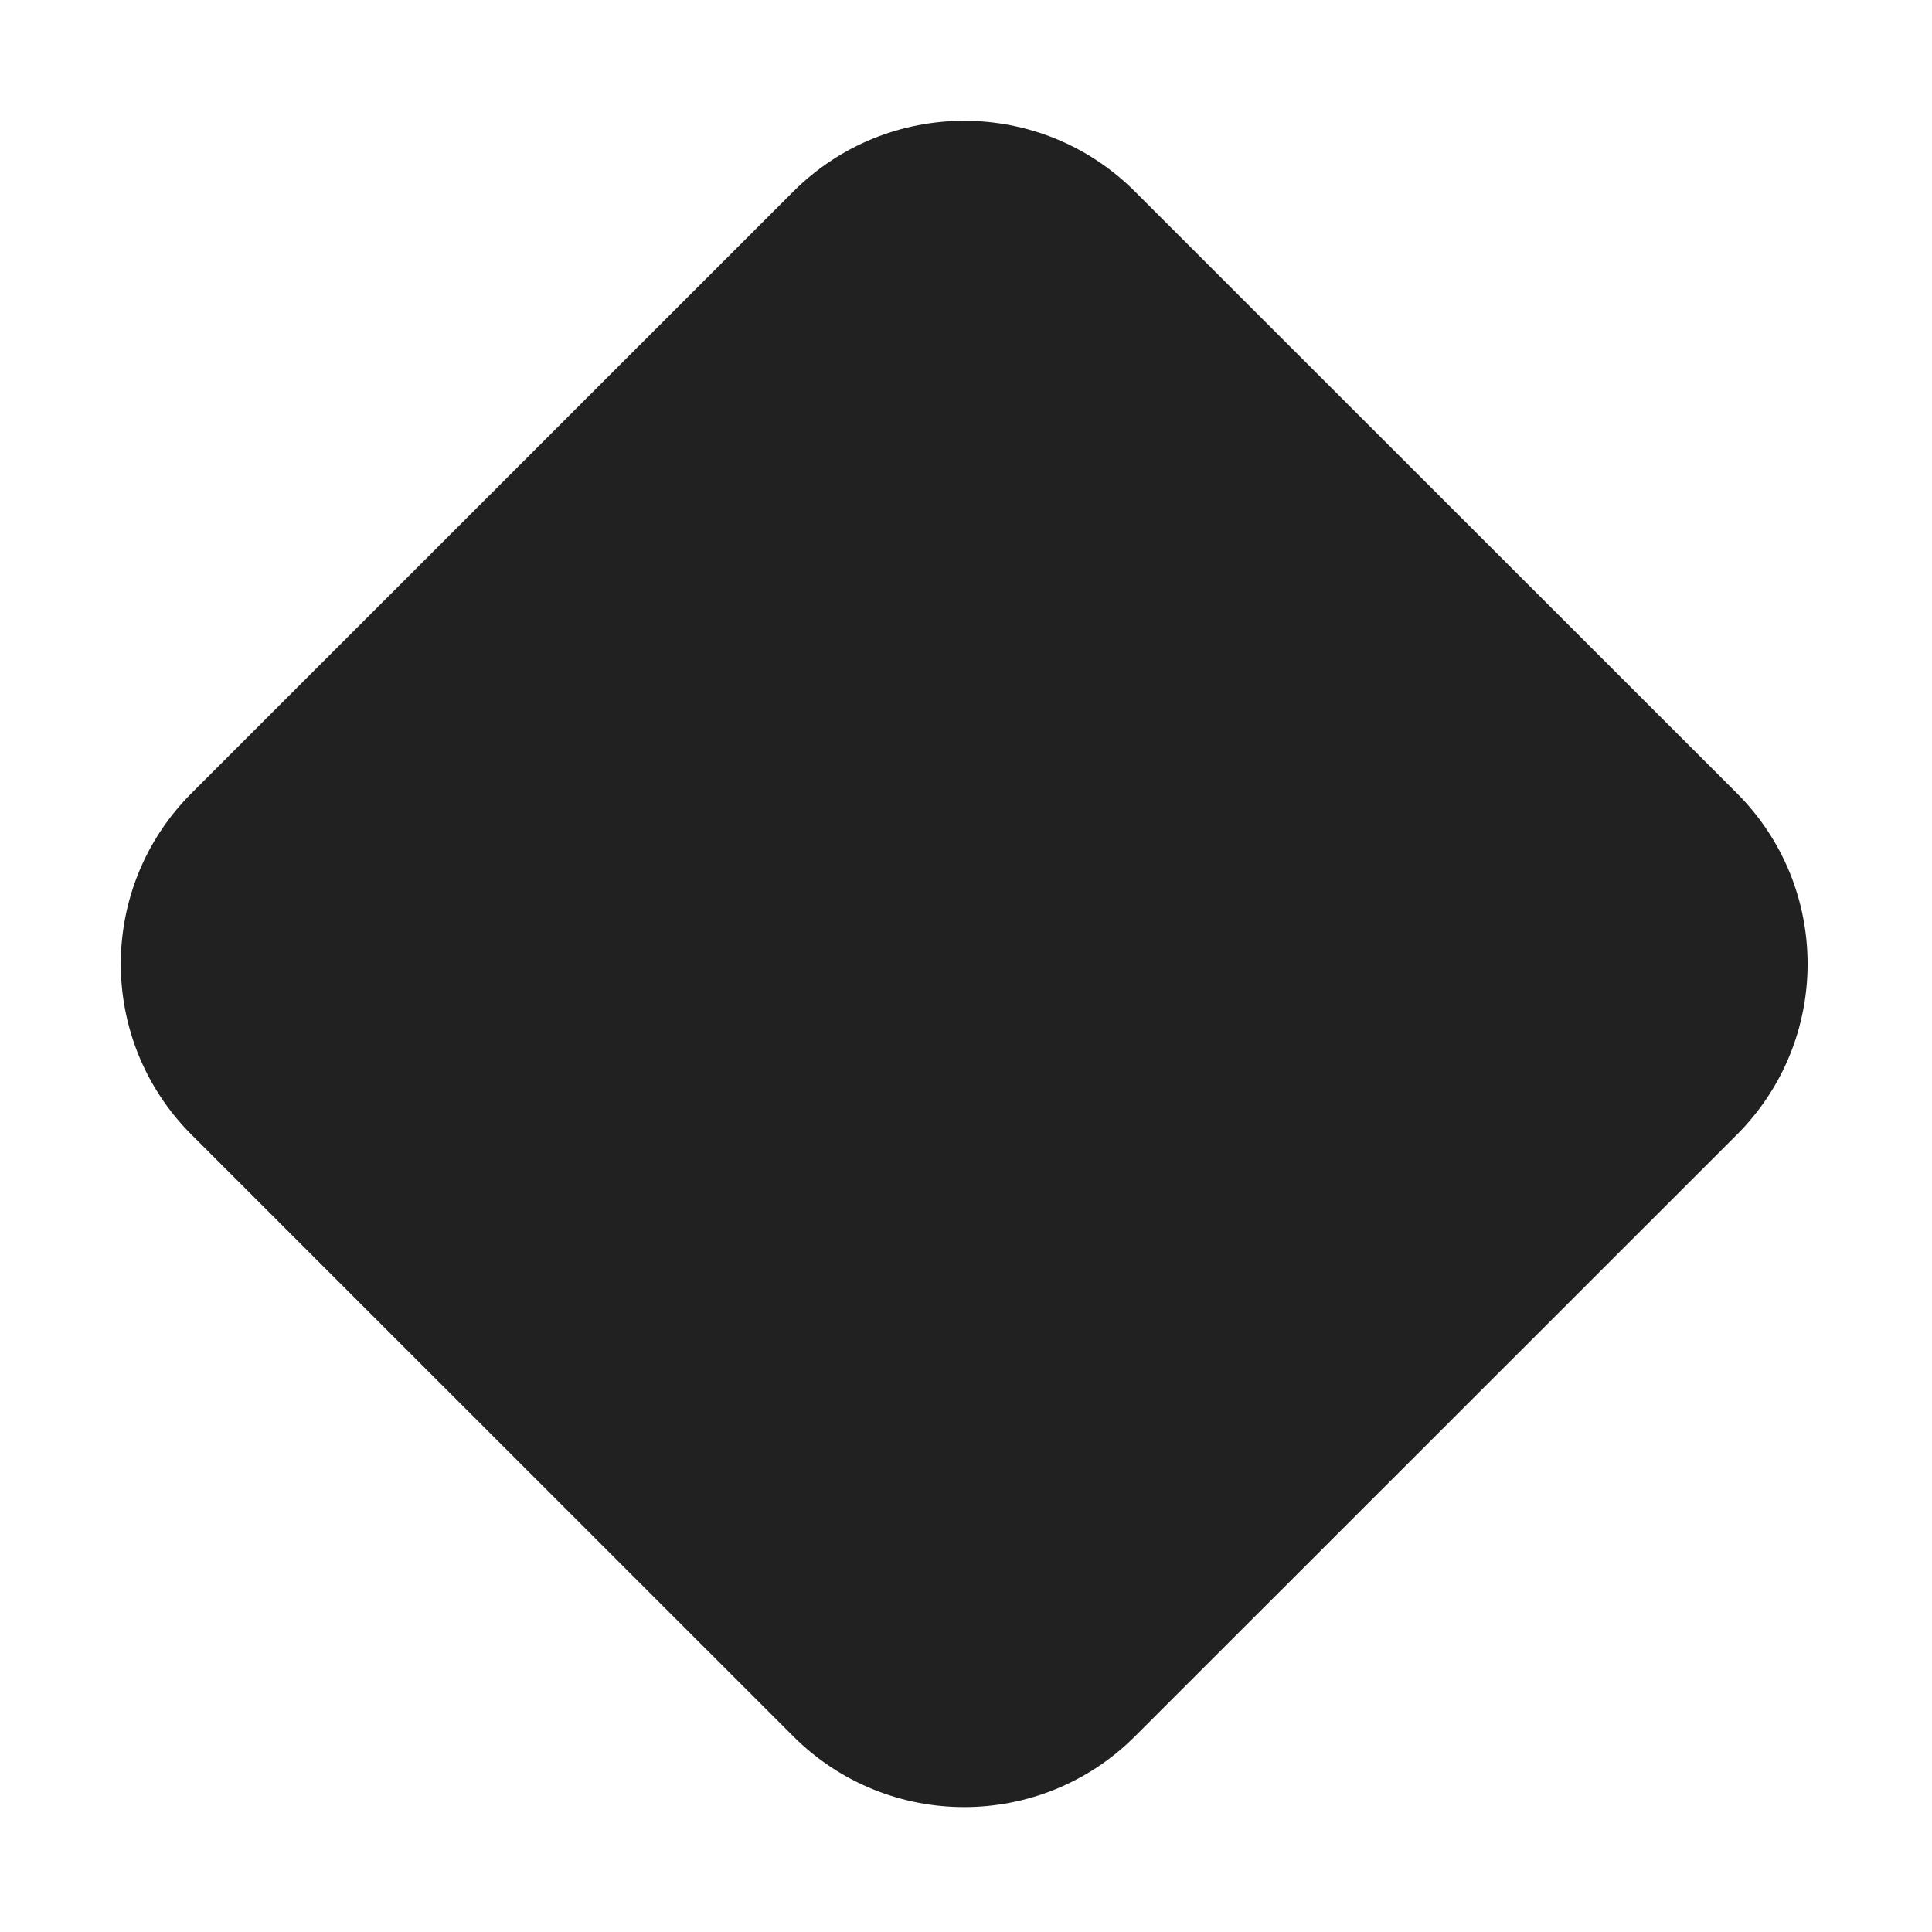
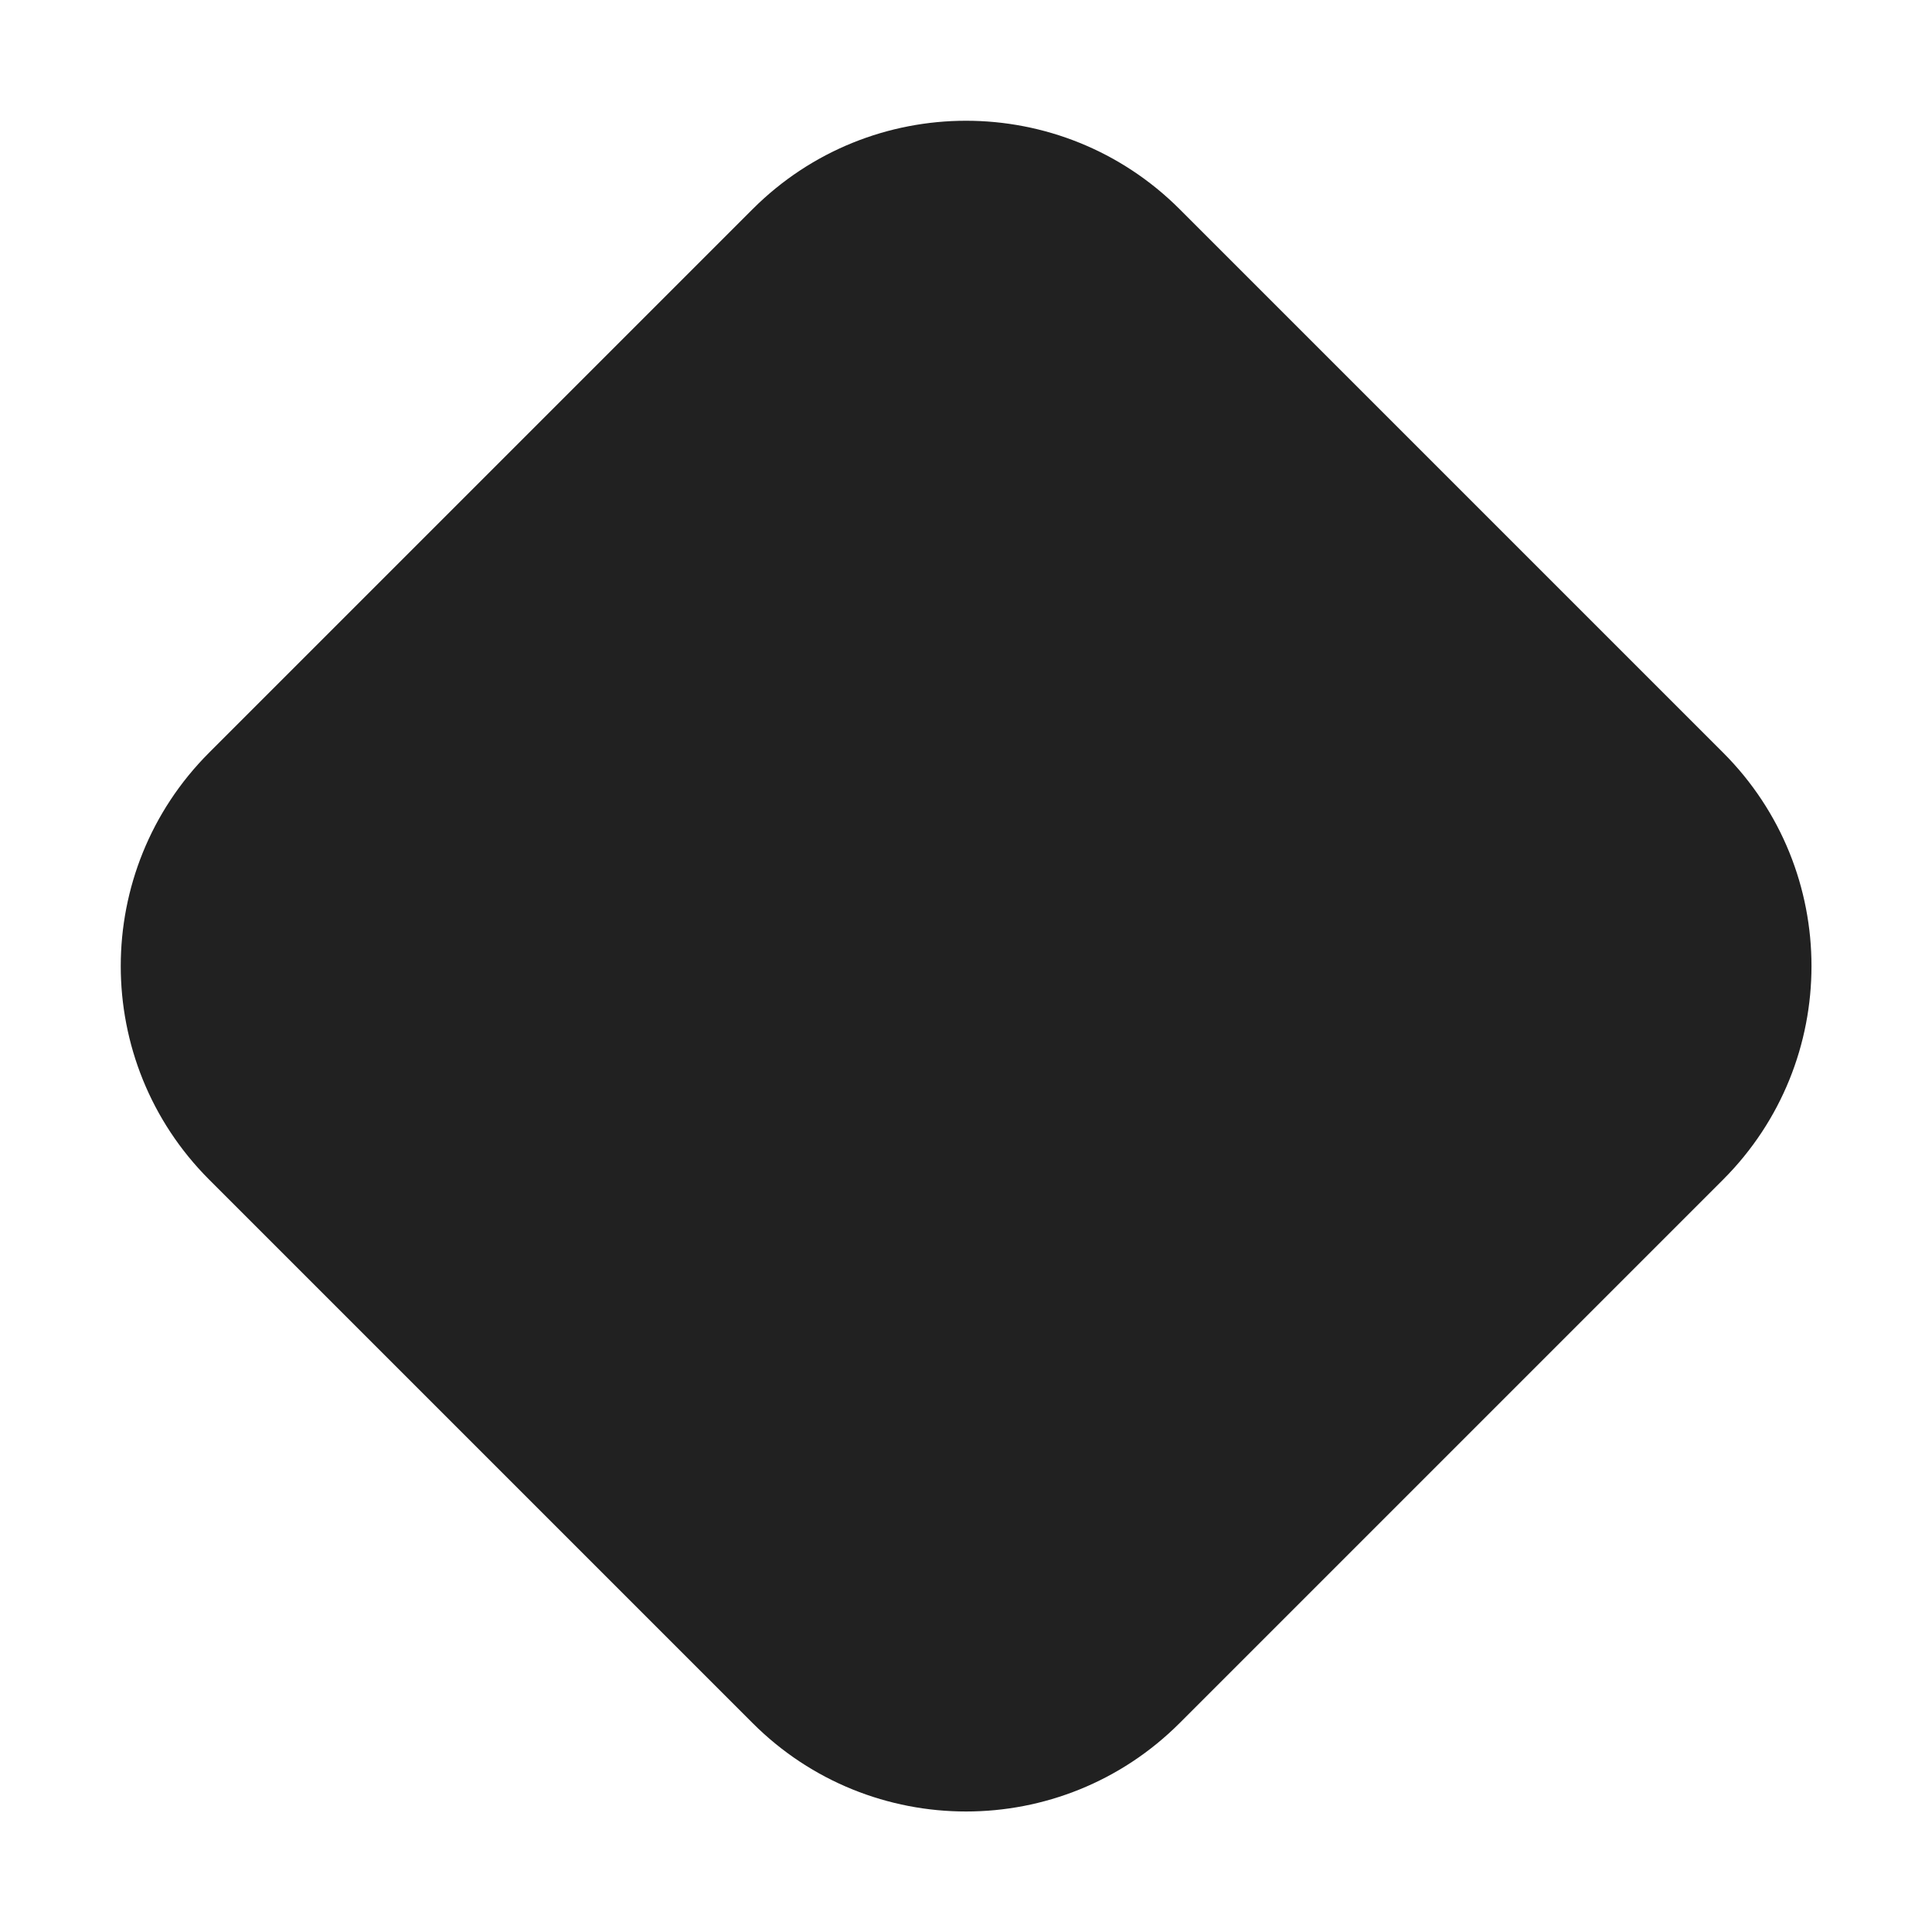
<svg xmlns="http://www.w3.org/2000/svg" width="16" height="16" viewBox="0 0 16 16" fill="none">
-   <path d="M1.586 9.397C0.805 8.616 0.805 7.35 1.586 6.569L6.57 1.586C7.352 0.805 8.618 0.805 9.399 1.586L14.384 6.569C15.165 7.35 15.165 8.616 14.384 9.397L9.399 14.38C8.618 15.161 7.352 15.161 6.57 14.38L1.586 9.397Z" fill="#212121" />
+   <path d="M1.732 6.233C0.756 7.209 0.756 8.792 1.732 9.769L6.233 14.27C7.209 15.246 8.792 15.246 9.769 14.27L14.27 9.769C15.246 8.792 15.246 7.209 14.27 6.233L9.769 1.732C8.792 0.756 7.209 0.756 6.233 1.732L1.732 6.233Z" fill="#212121" />
</svg>
